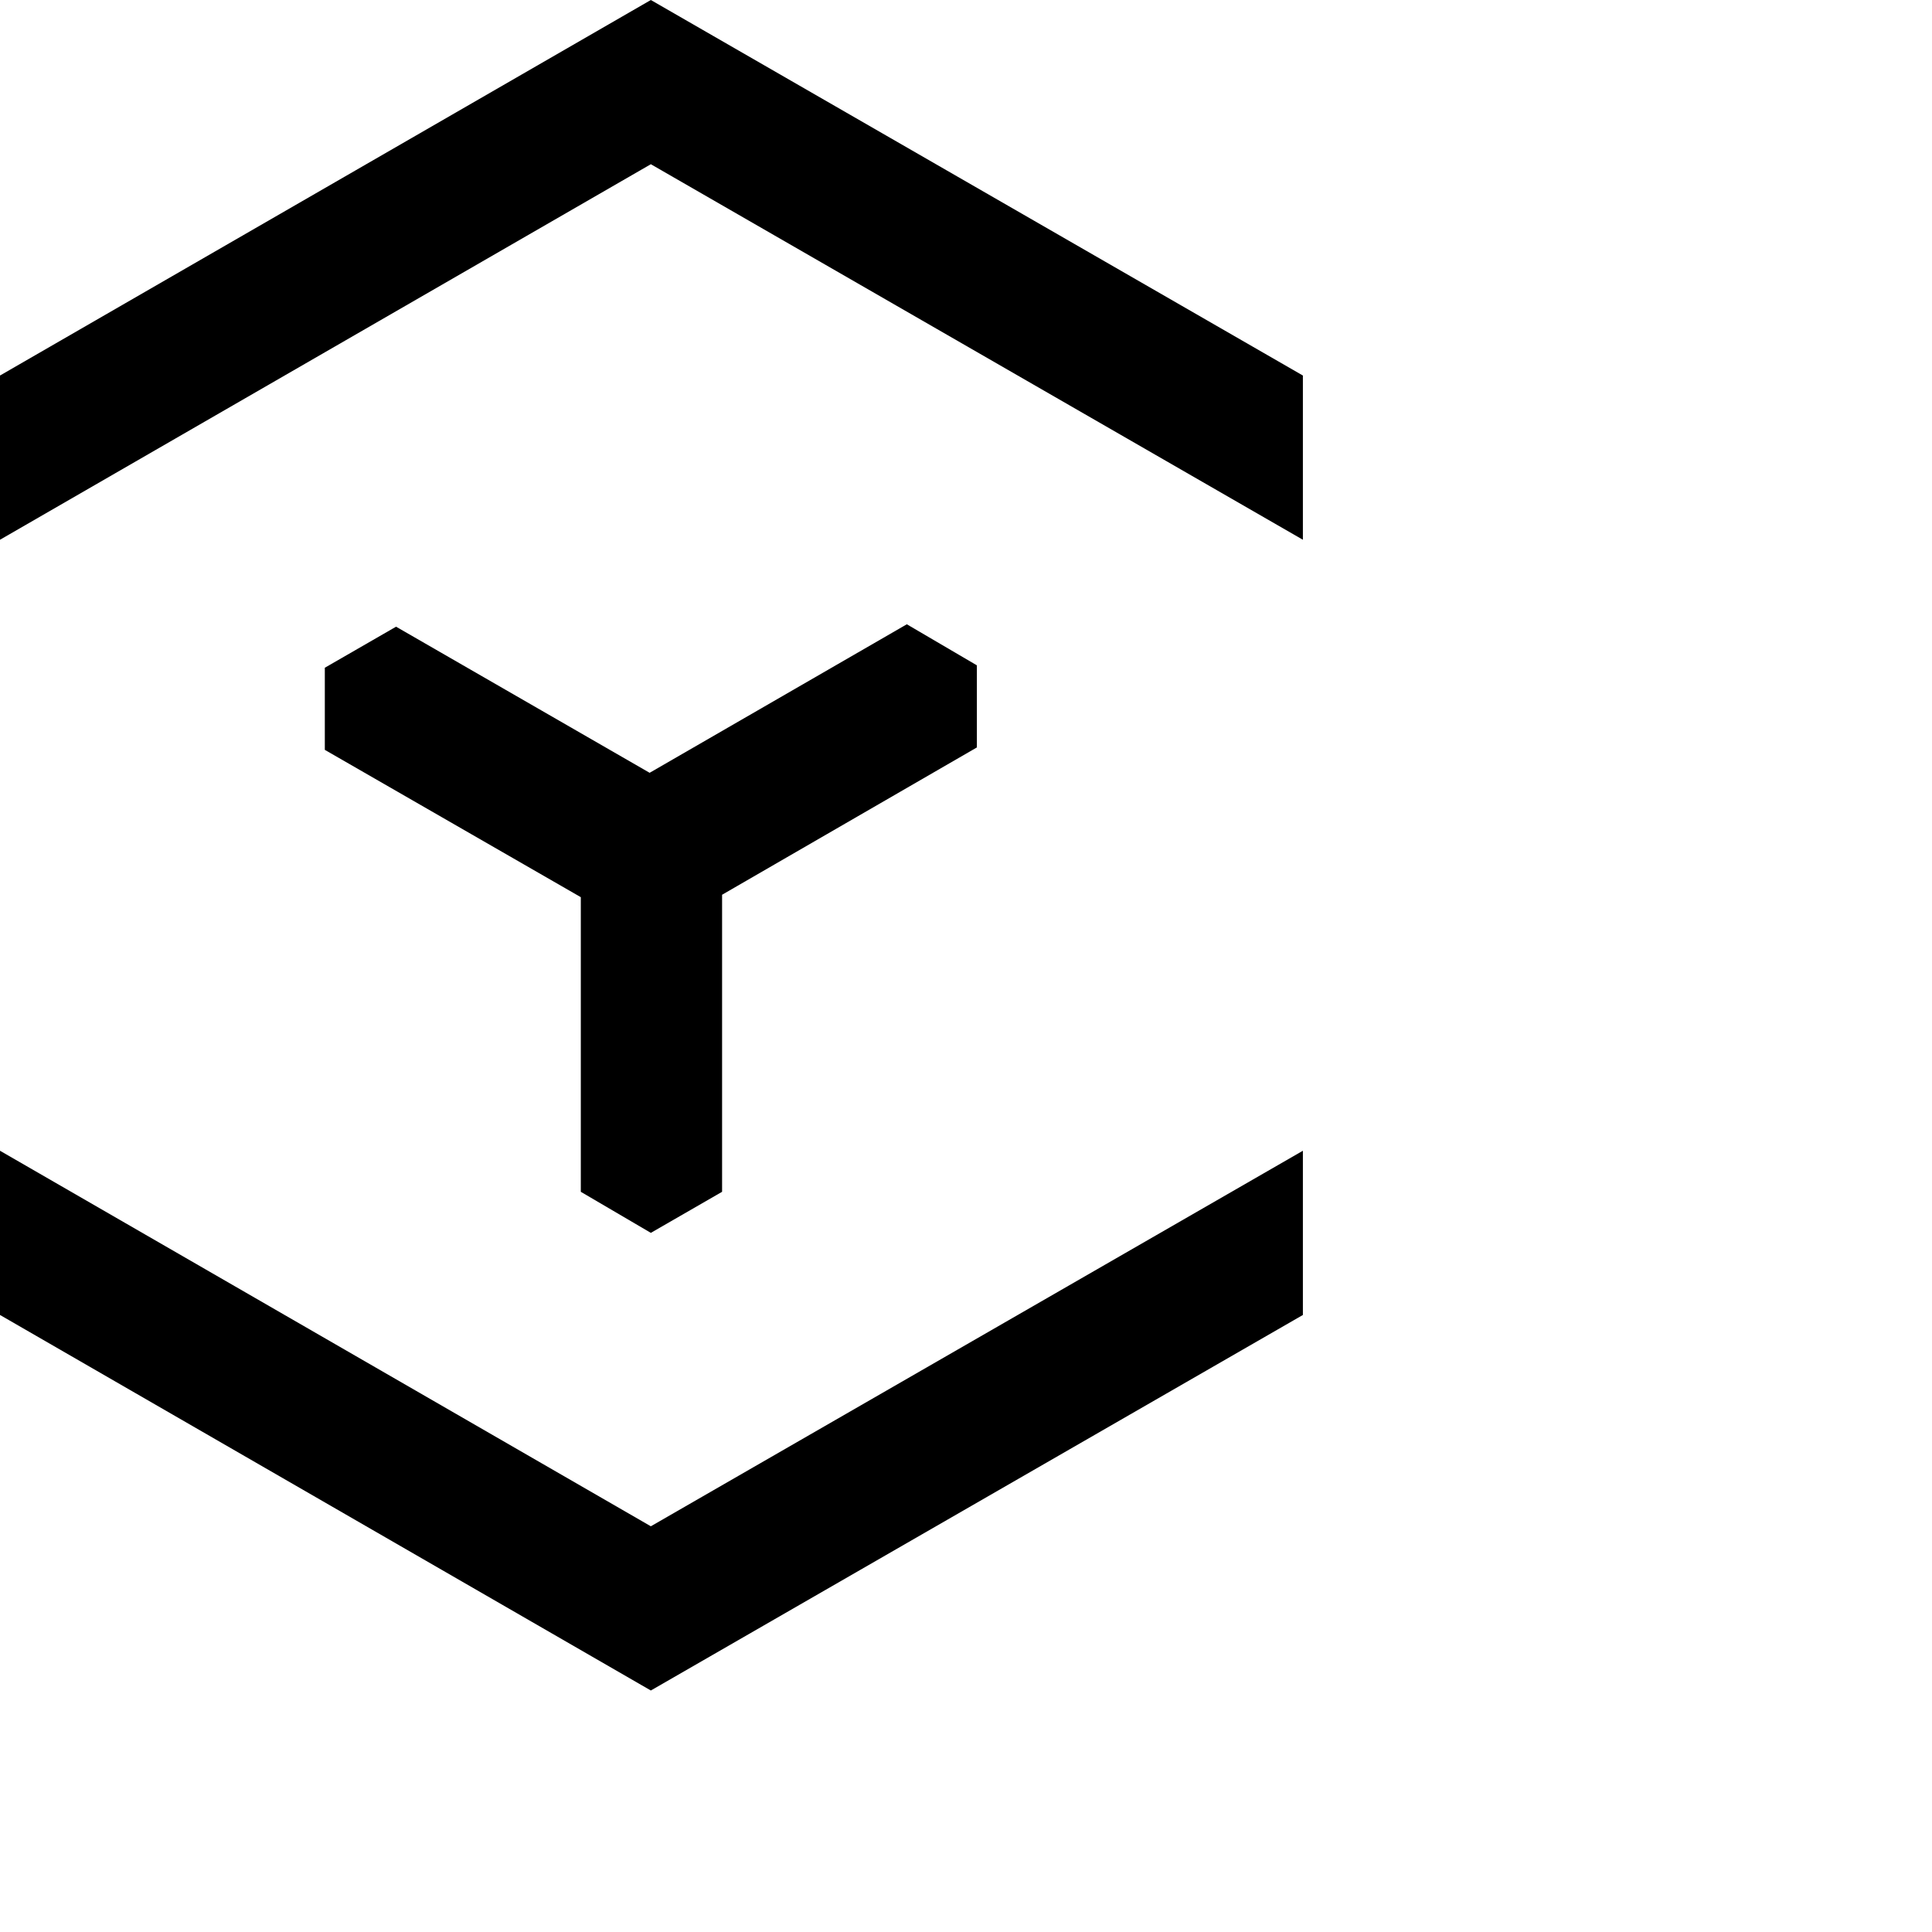
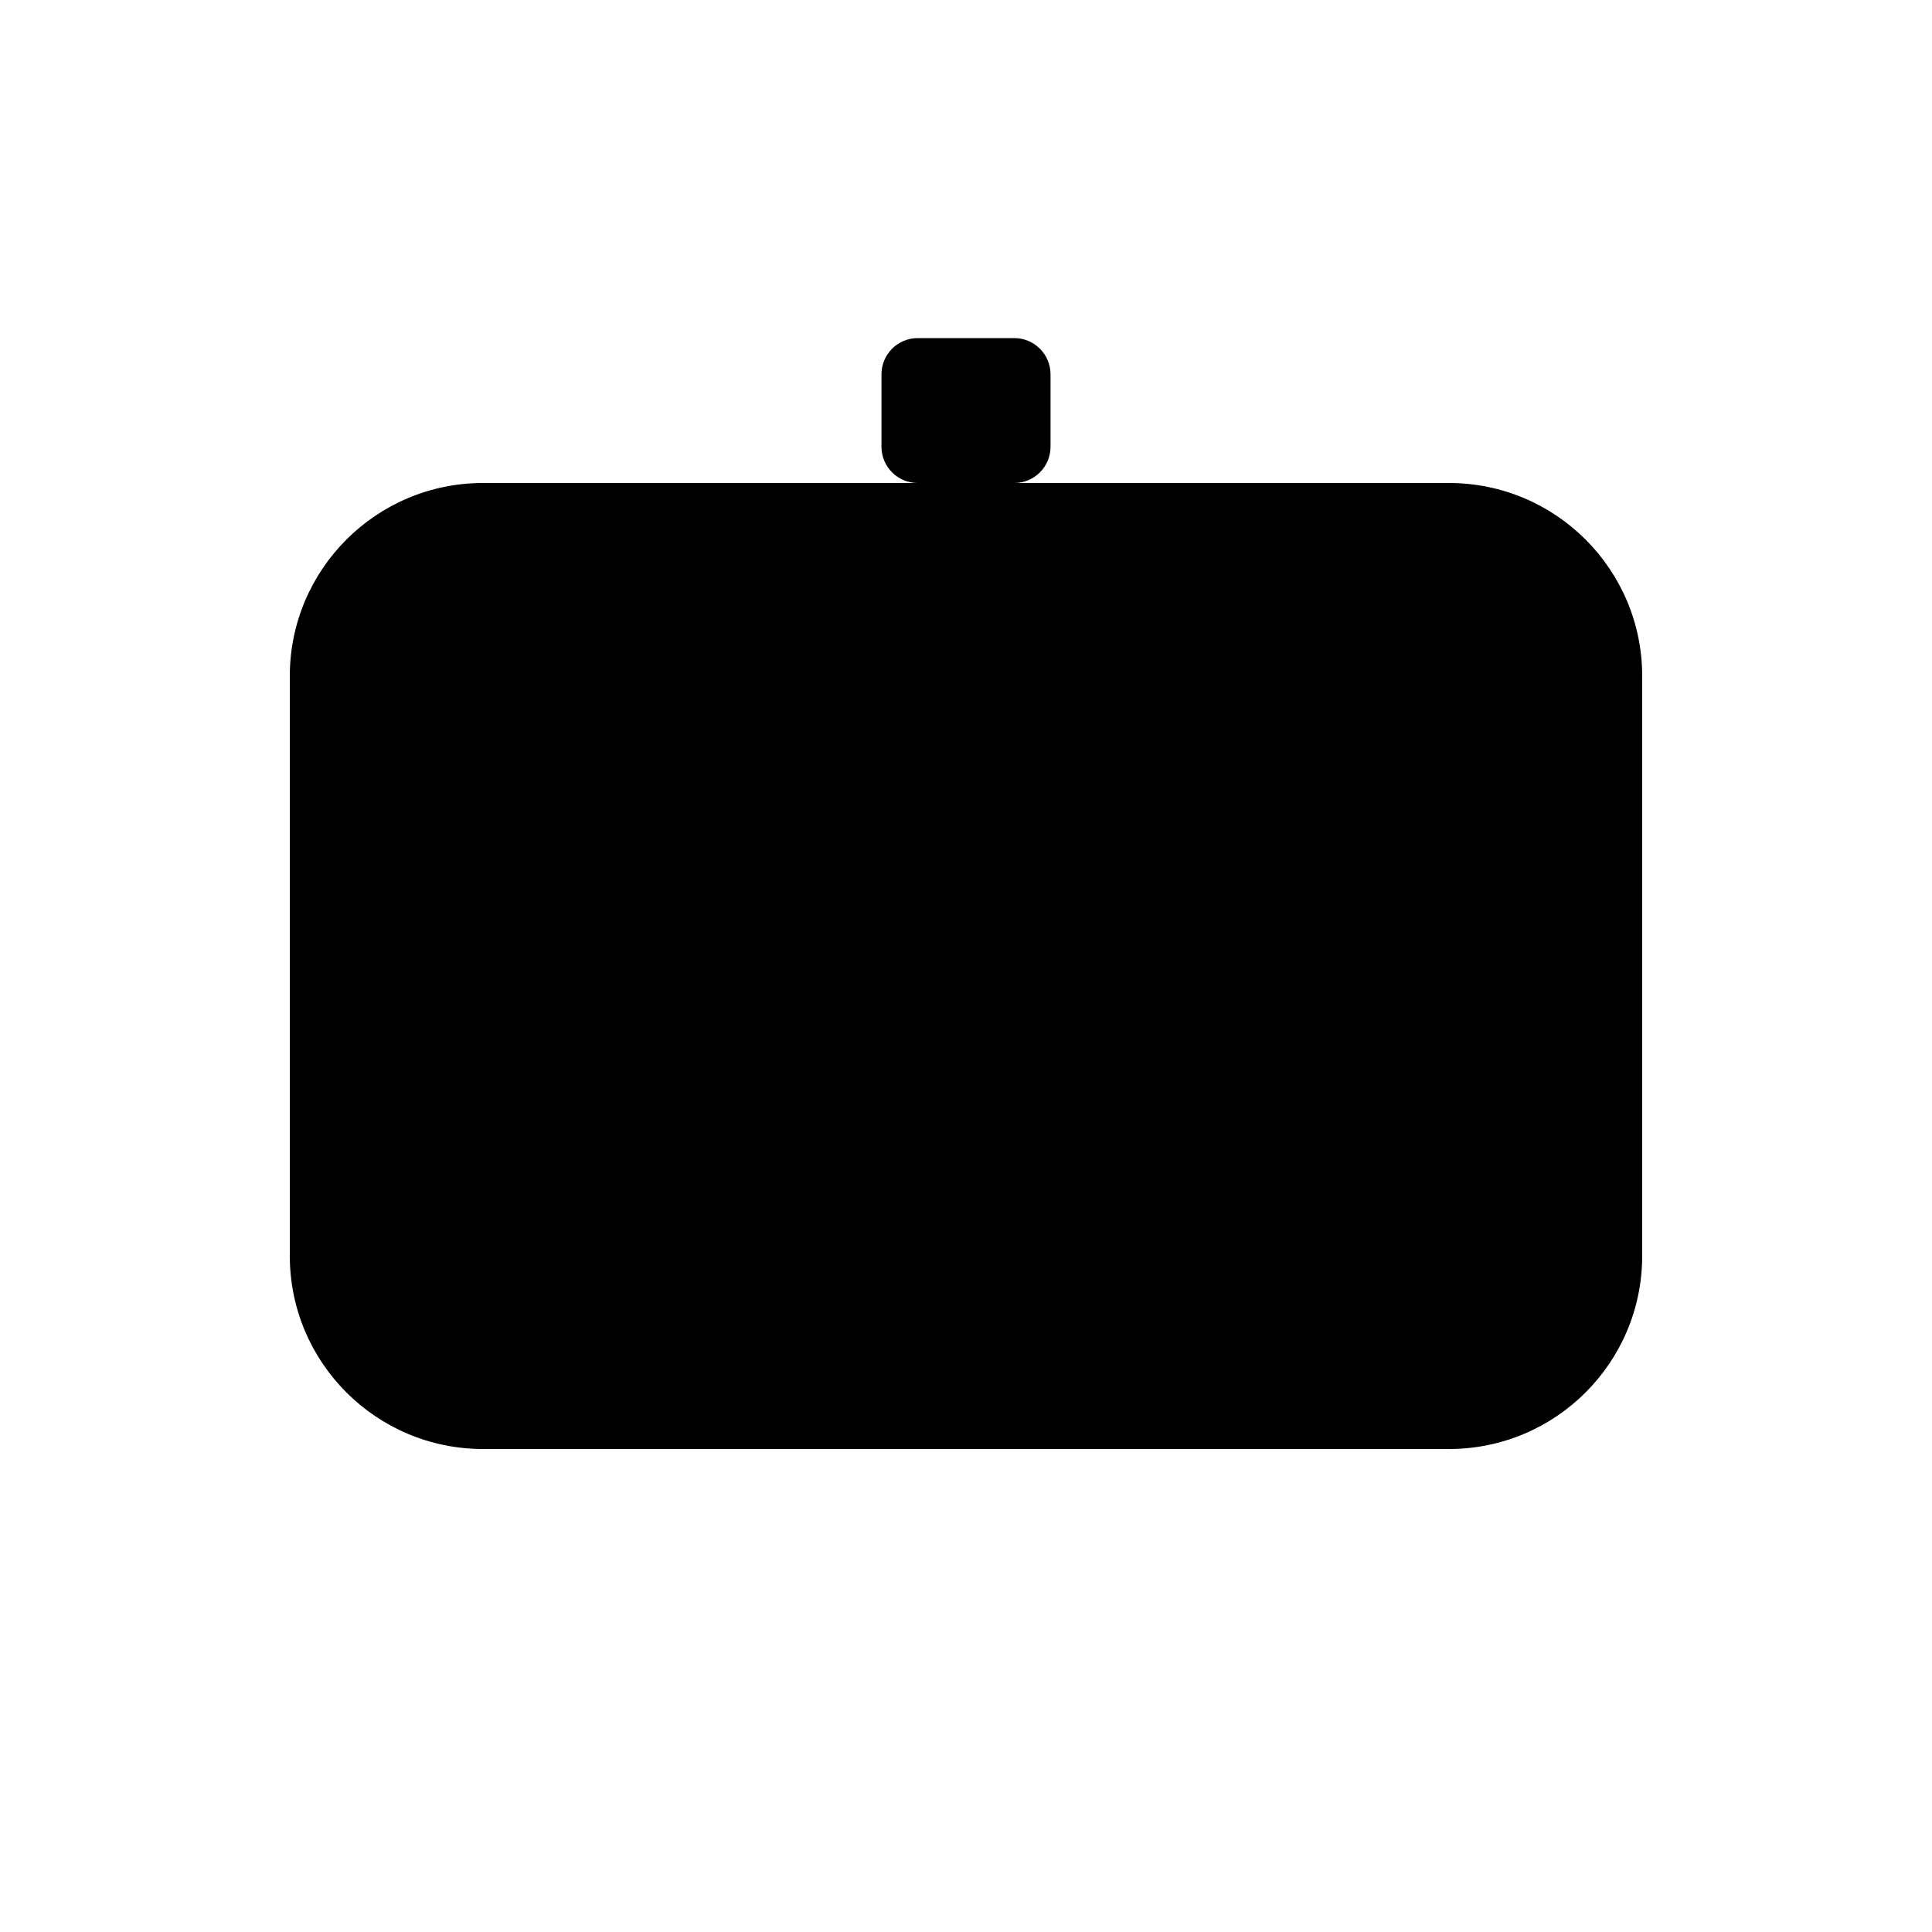
<svg xmlns="http://www.w3.org/2000/svg" id="a" width="16" height="16" viewBox="0 0 16 16">
-   <polygon points="5.39 10.21 5.98 9.87 5.98 7.41 8.09 6.19 8.09 5.51 7.51 5.17 5.38 6.4 3.28 5.19 2.69 5.53 2.69 6.21 4.81 7.43 4.81 9.87 5.39 10.21" fill="#000" stroke-width="0" />
-   <polygon points="10.79 3.11 5.39 0 5.39 0 5.39 0 0 3.11 0 4.47 5.39 1.36 10.79 4.47 10.79 3.11" fill="#000" stroke-width="0" />
-   <polygon points="10.79 9.53 5.39 12.64 0 9.53 0 10.89 5.39 14 5.39 14 5.39 14 10.79 10.89 10.79 9.53" fill="#000" stroke-width="0" />
+   <path d="M 4,4 L 12,4 A 1.6,1.6 0 0 1 13.6,5.6 L 13.6,10.4 A 1.6,1.6 0 0 1 12,12 L 4,12 A 1.6,1.6 0 0 1 2.4,10.4 L 2.4,5.6 A 1.6,1.6 0 0 1 4,4 Z M 6,8 m -1.4,0 a 1.4,1.4 0 1 0 2.8,0 a 1.4,1.4 0 1 0 -2.8,0 M 10,8 m -1.4,0 a 1.4,1.4 0 1 0 2.8,0 a 1.4,1.4 0 1 0 -2.8,0" fill="#000000" fill-rule="evenodd" stroke-width="0" />
+   <rect x="4.1" y="6" width="7.8" height="4" rx="1.0" fill="#000000" stroke-width="0" />
+   <rect x="7.3" y="2.8" width="1.4" height="1.2" rx="0.3" fill="#000000" stroke-width="0" />
</svg>
